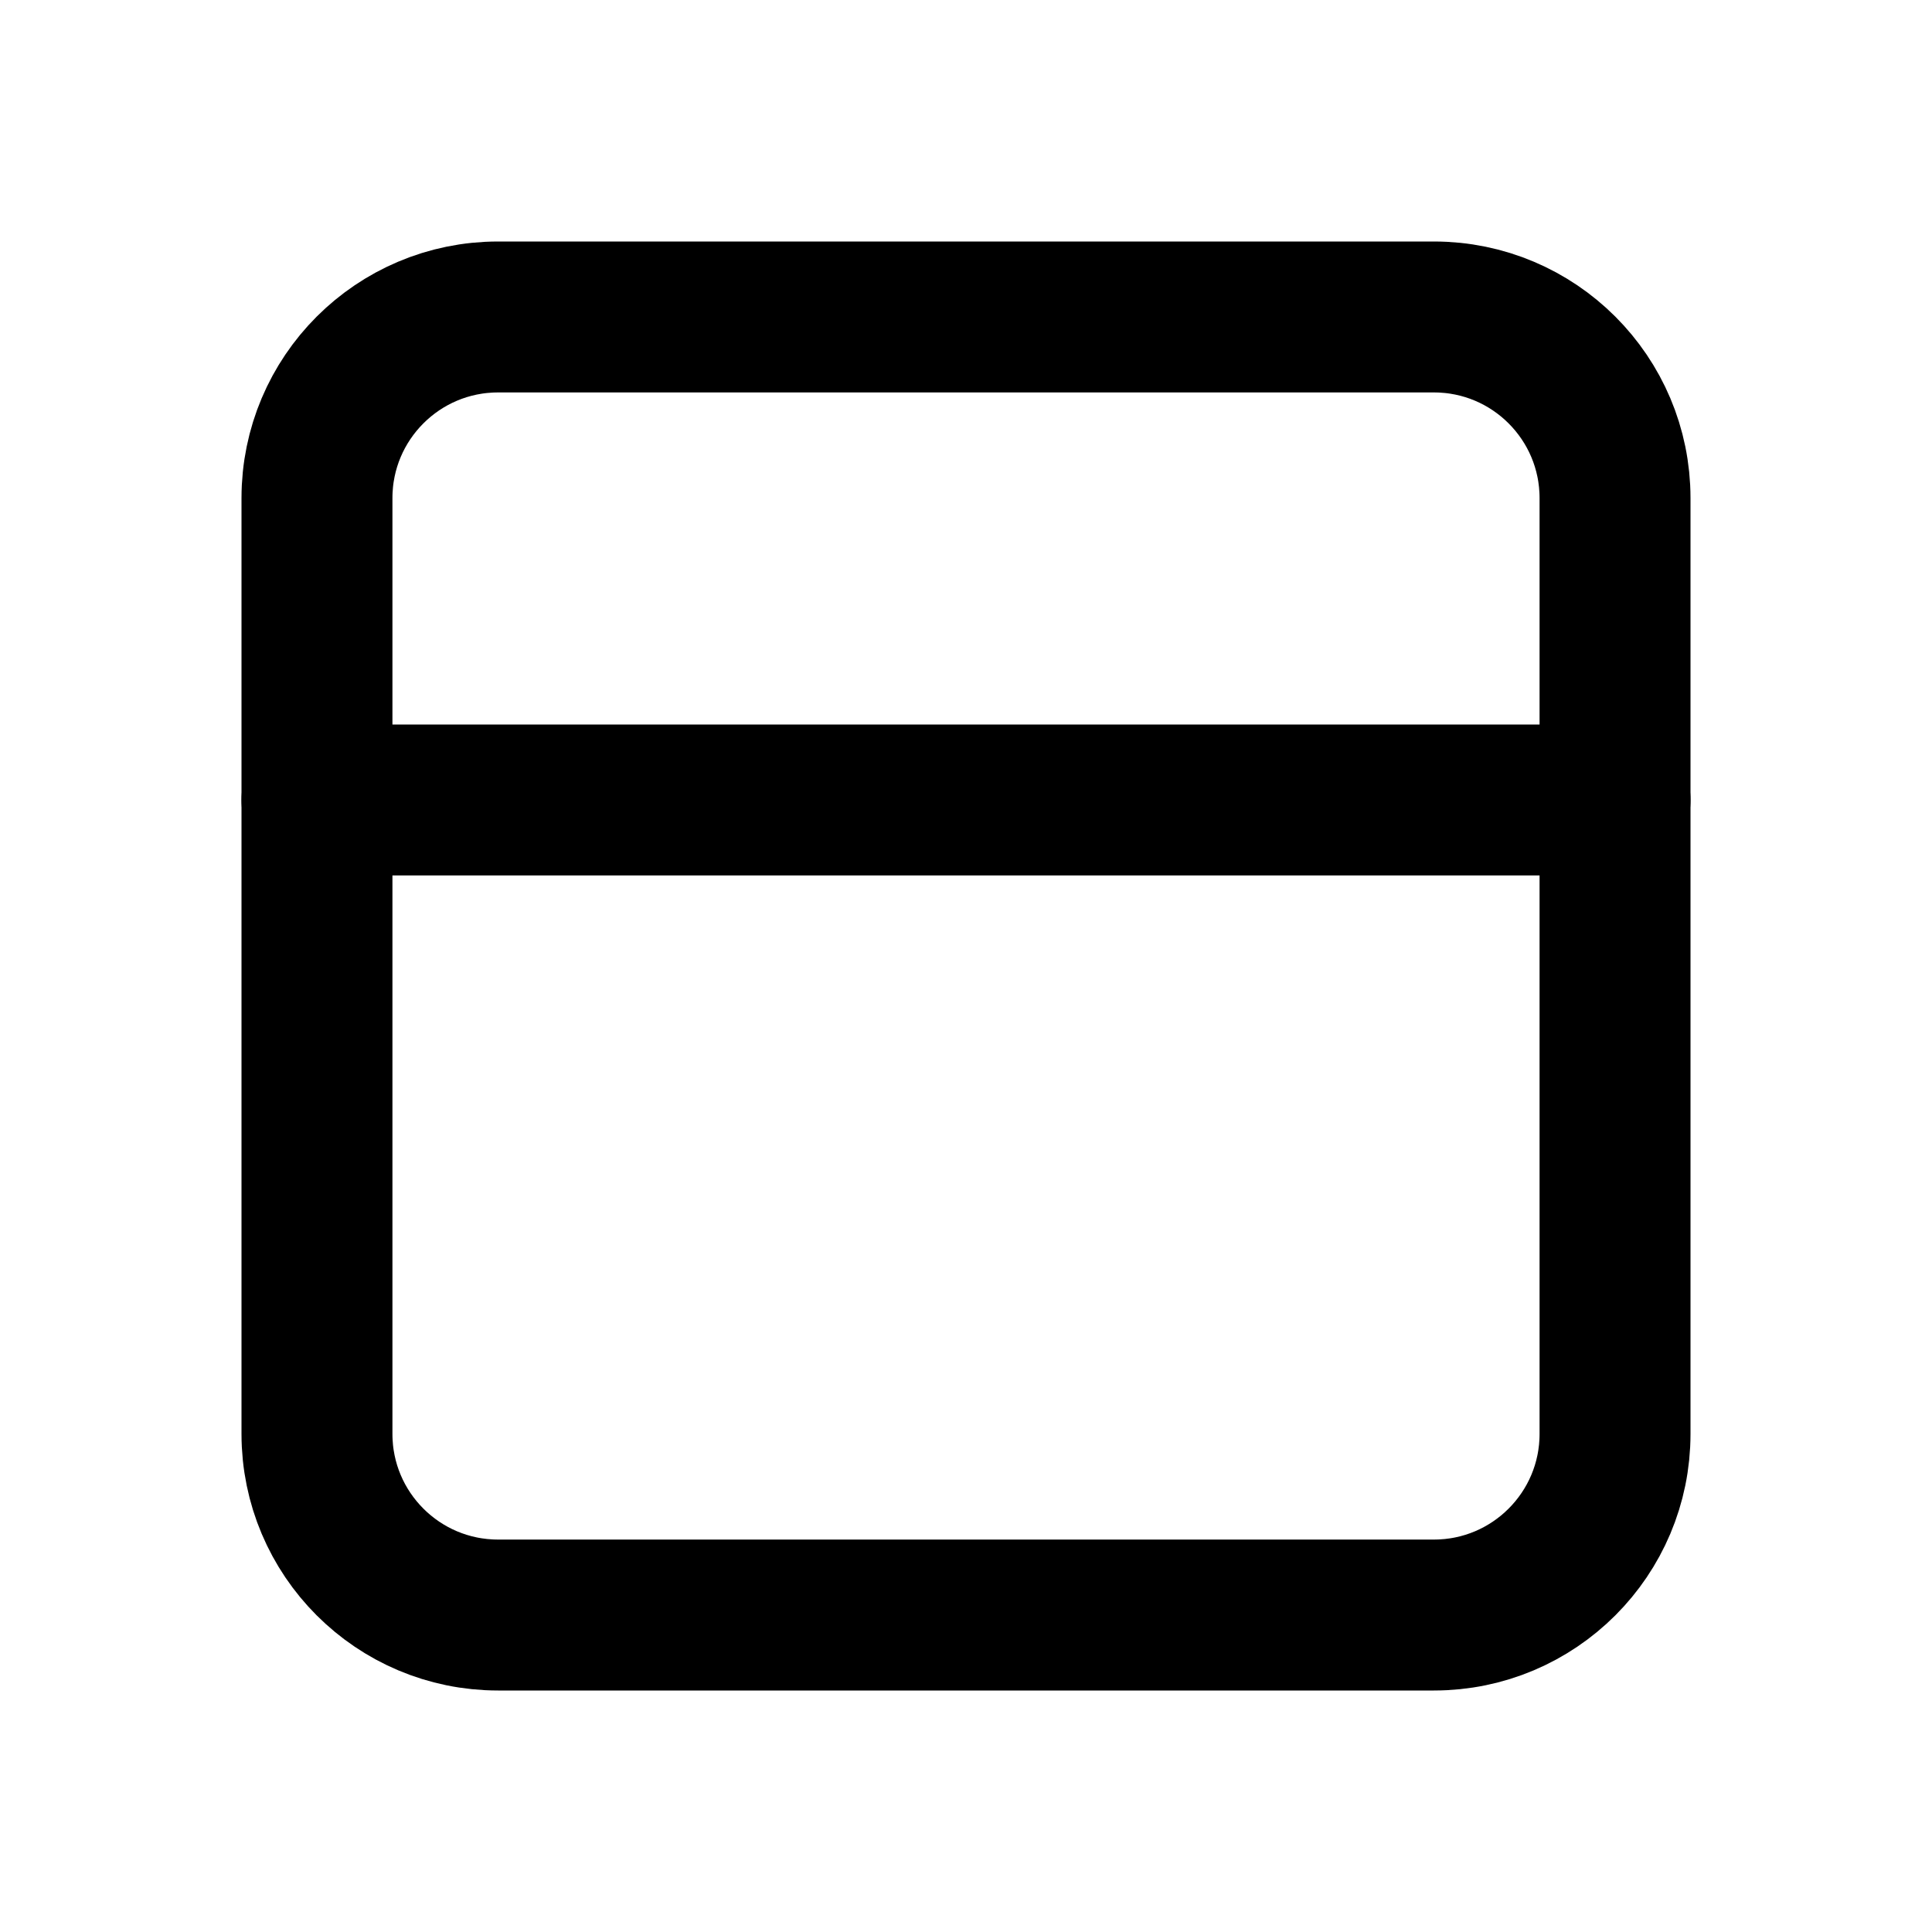
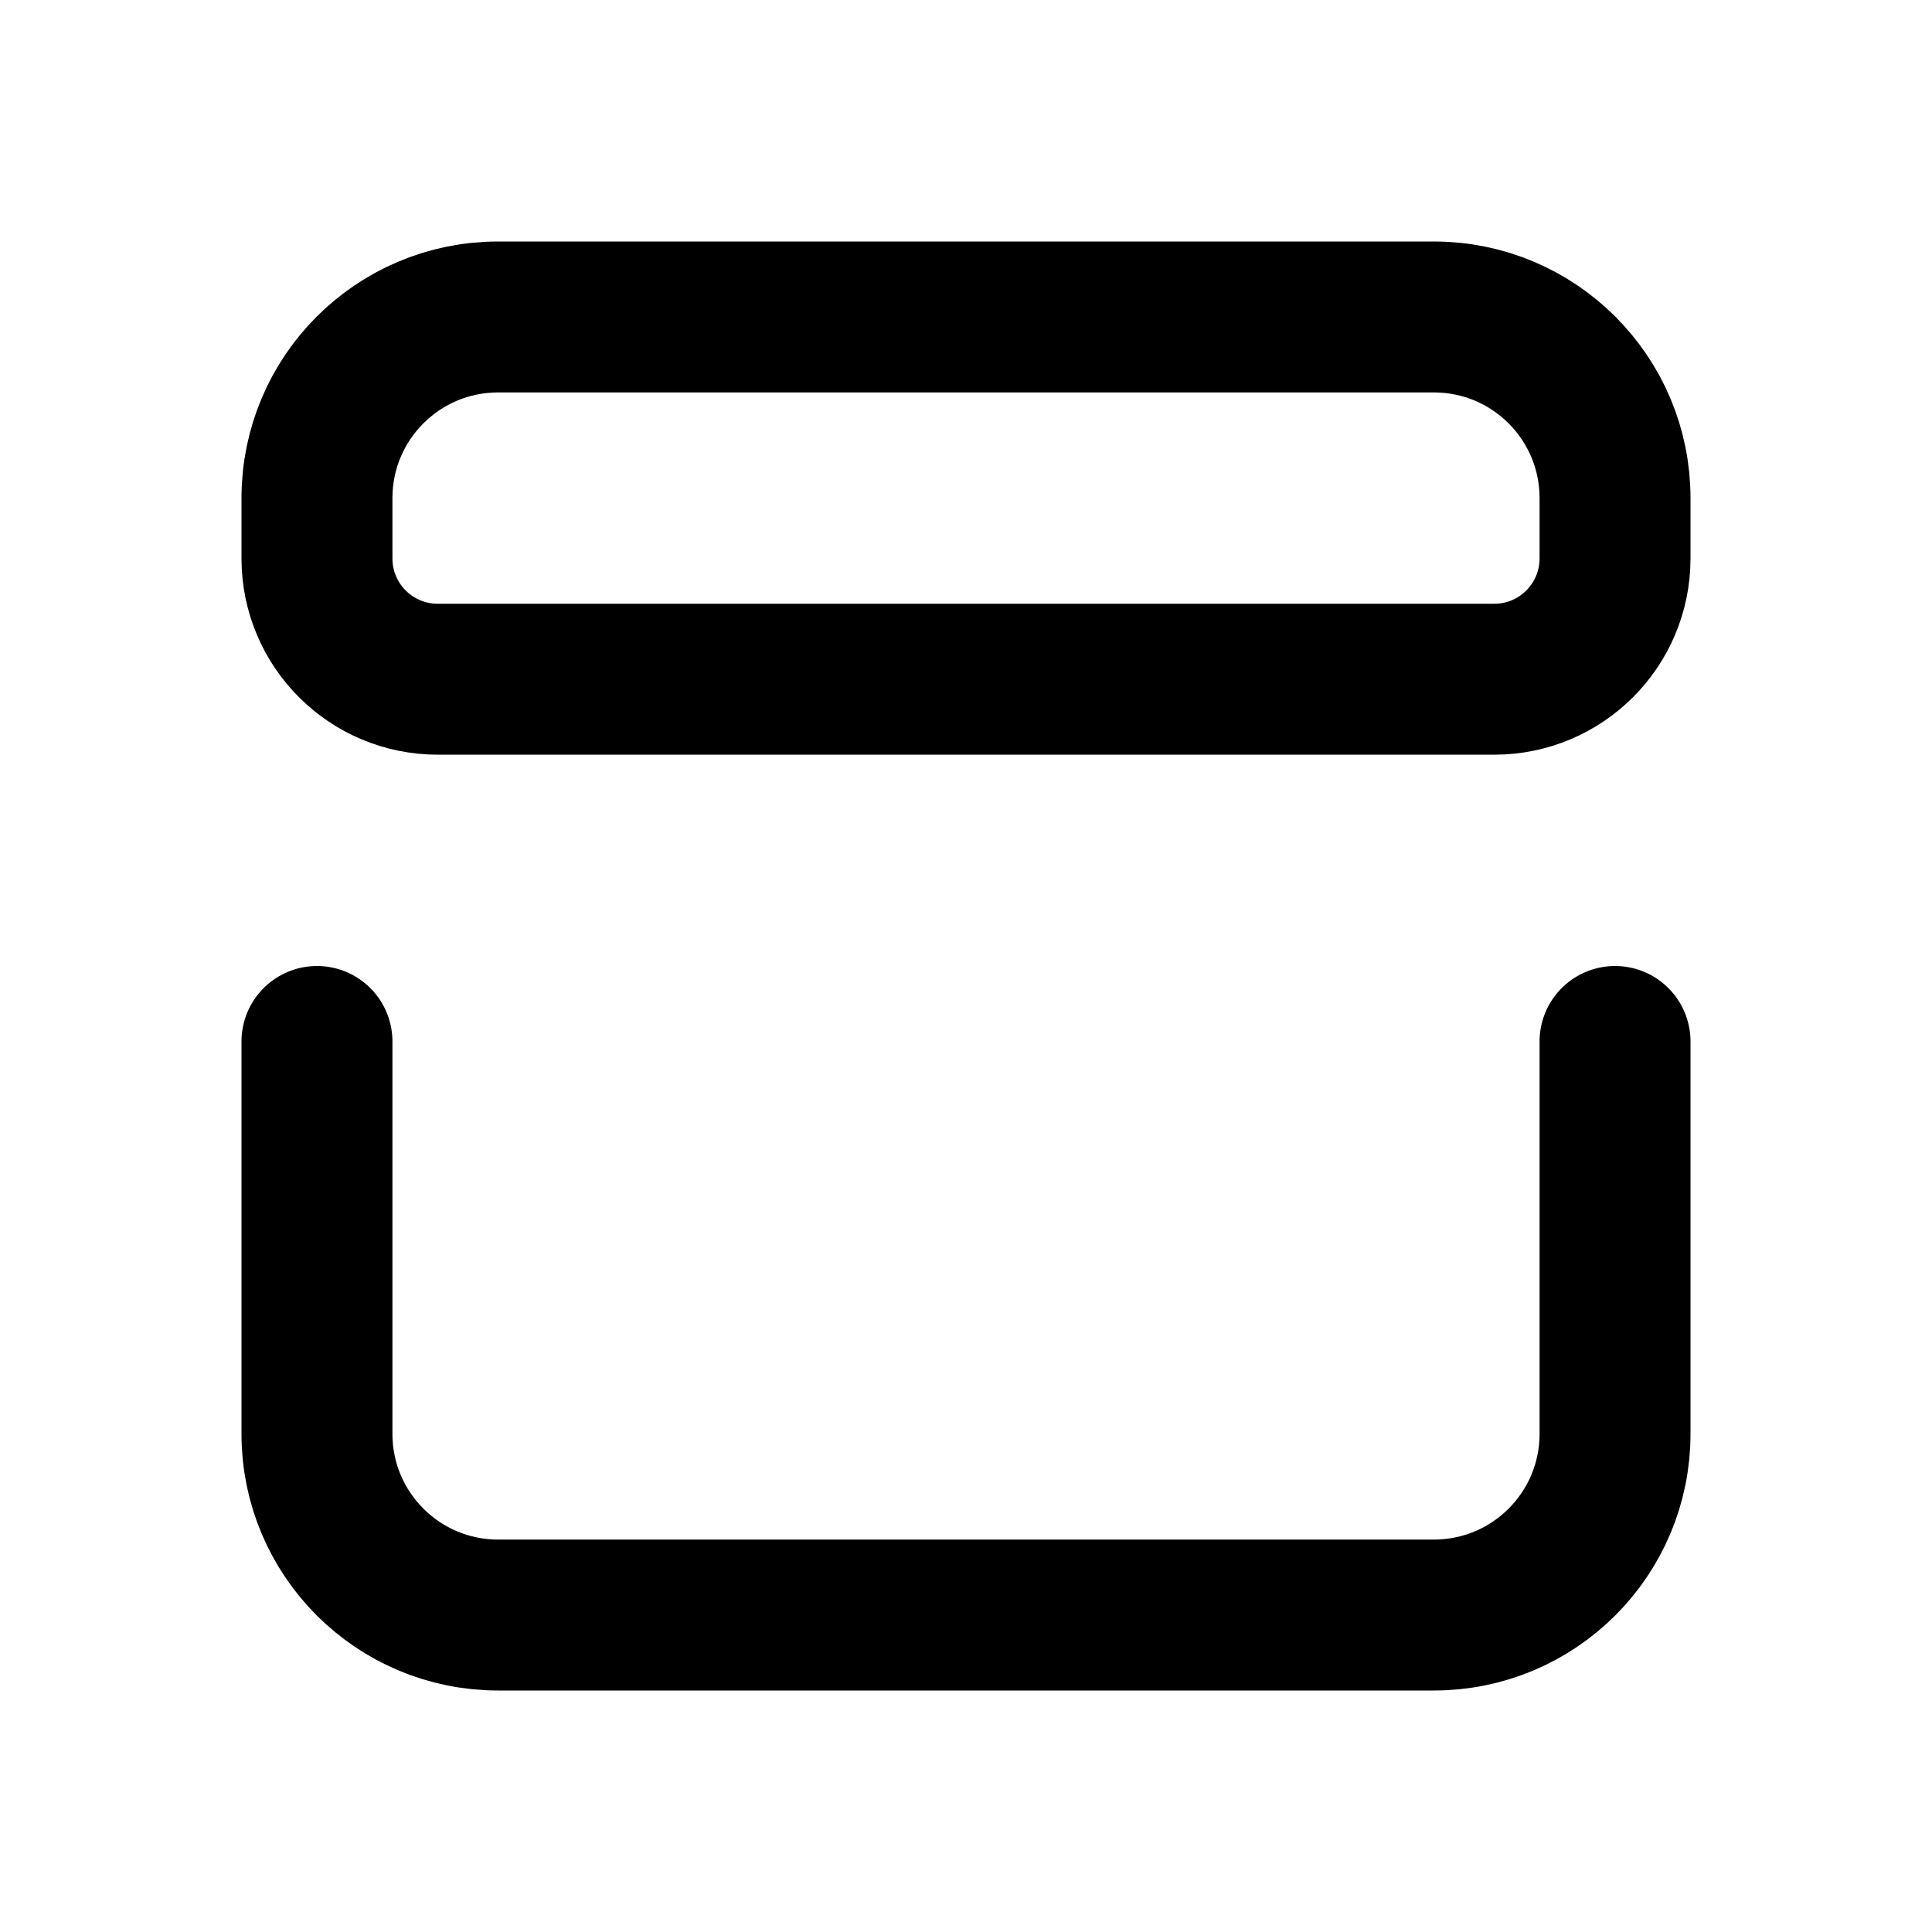
<svg xmlns="http://www.w3.org/2000/svg" viewBox="0 0 16 16" fill="none" stroke="currentColor" stroke-width="1.25" stroke-linecap="round" stroke-linejoin="round">
-   <path d="M4.125 2.625H11.875A1.5 1.5 0 0 1 13.375 4.125V11.875A1.5 1.5 0 0 1 11.875 13.375H4.125A1.5 1.5 0 0 1 2.625 11.875V4.125A1.5 1.5 0 0 1 4.125 2.625Z" />
-   <path d="M2.625 6.625H13.375" />
+   <path d="M2.625 8.625V11.875A1.5 1.5 0 0 0 4.125 13.375H11.875A1.5 1.5 0 0 0 13.375 11.875V8.625" />
+   <path d="M3.625 5.625H12.375A1 1 0 0 0 13.375 4.625V4.125A1.5 1.5 0 0 0 11.875 2.625H4.125A1.5 1.5 0 0 0 2.625 4.125V4.625A1 1 0 0 0 3.625 5.625Z" />
</svg>
